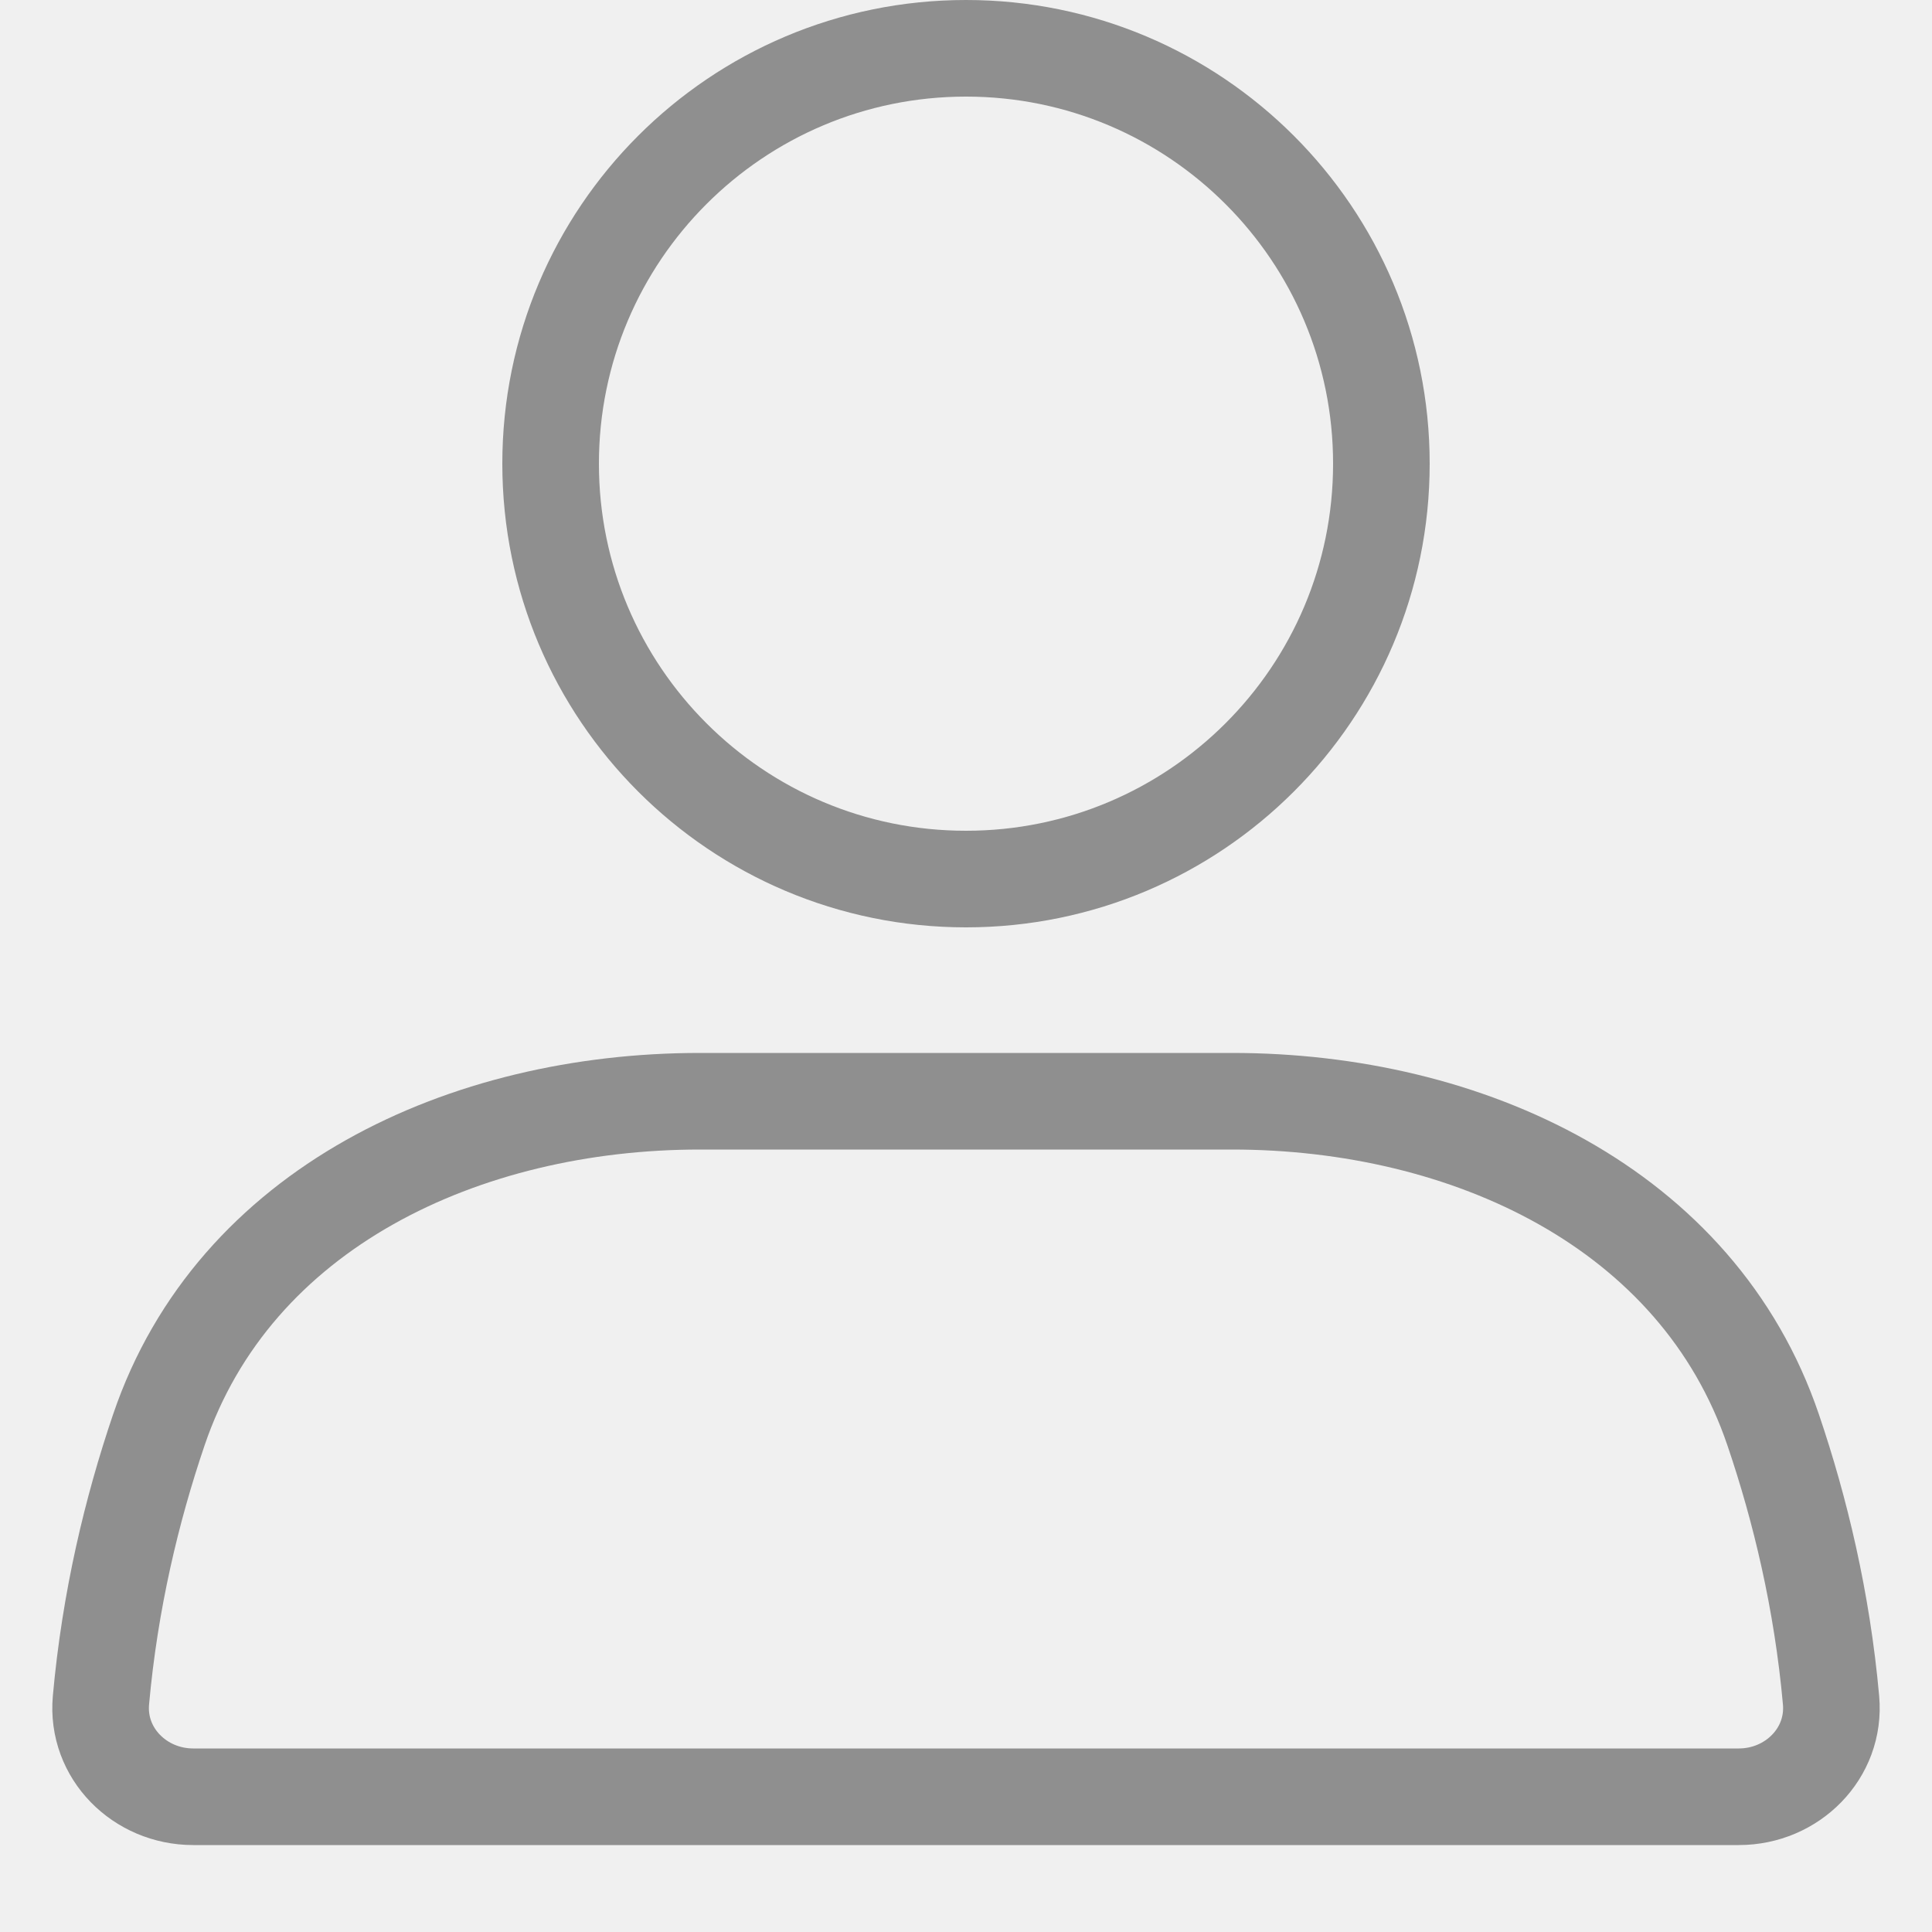
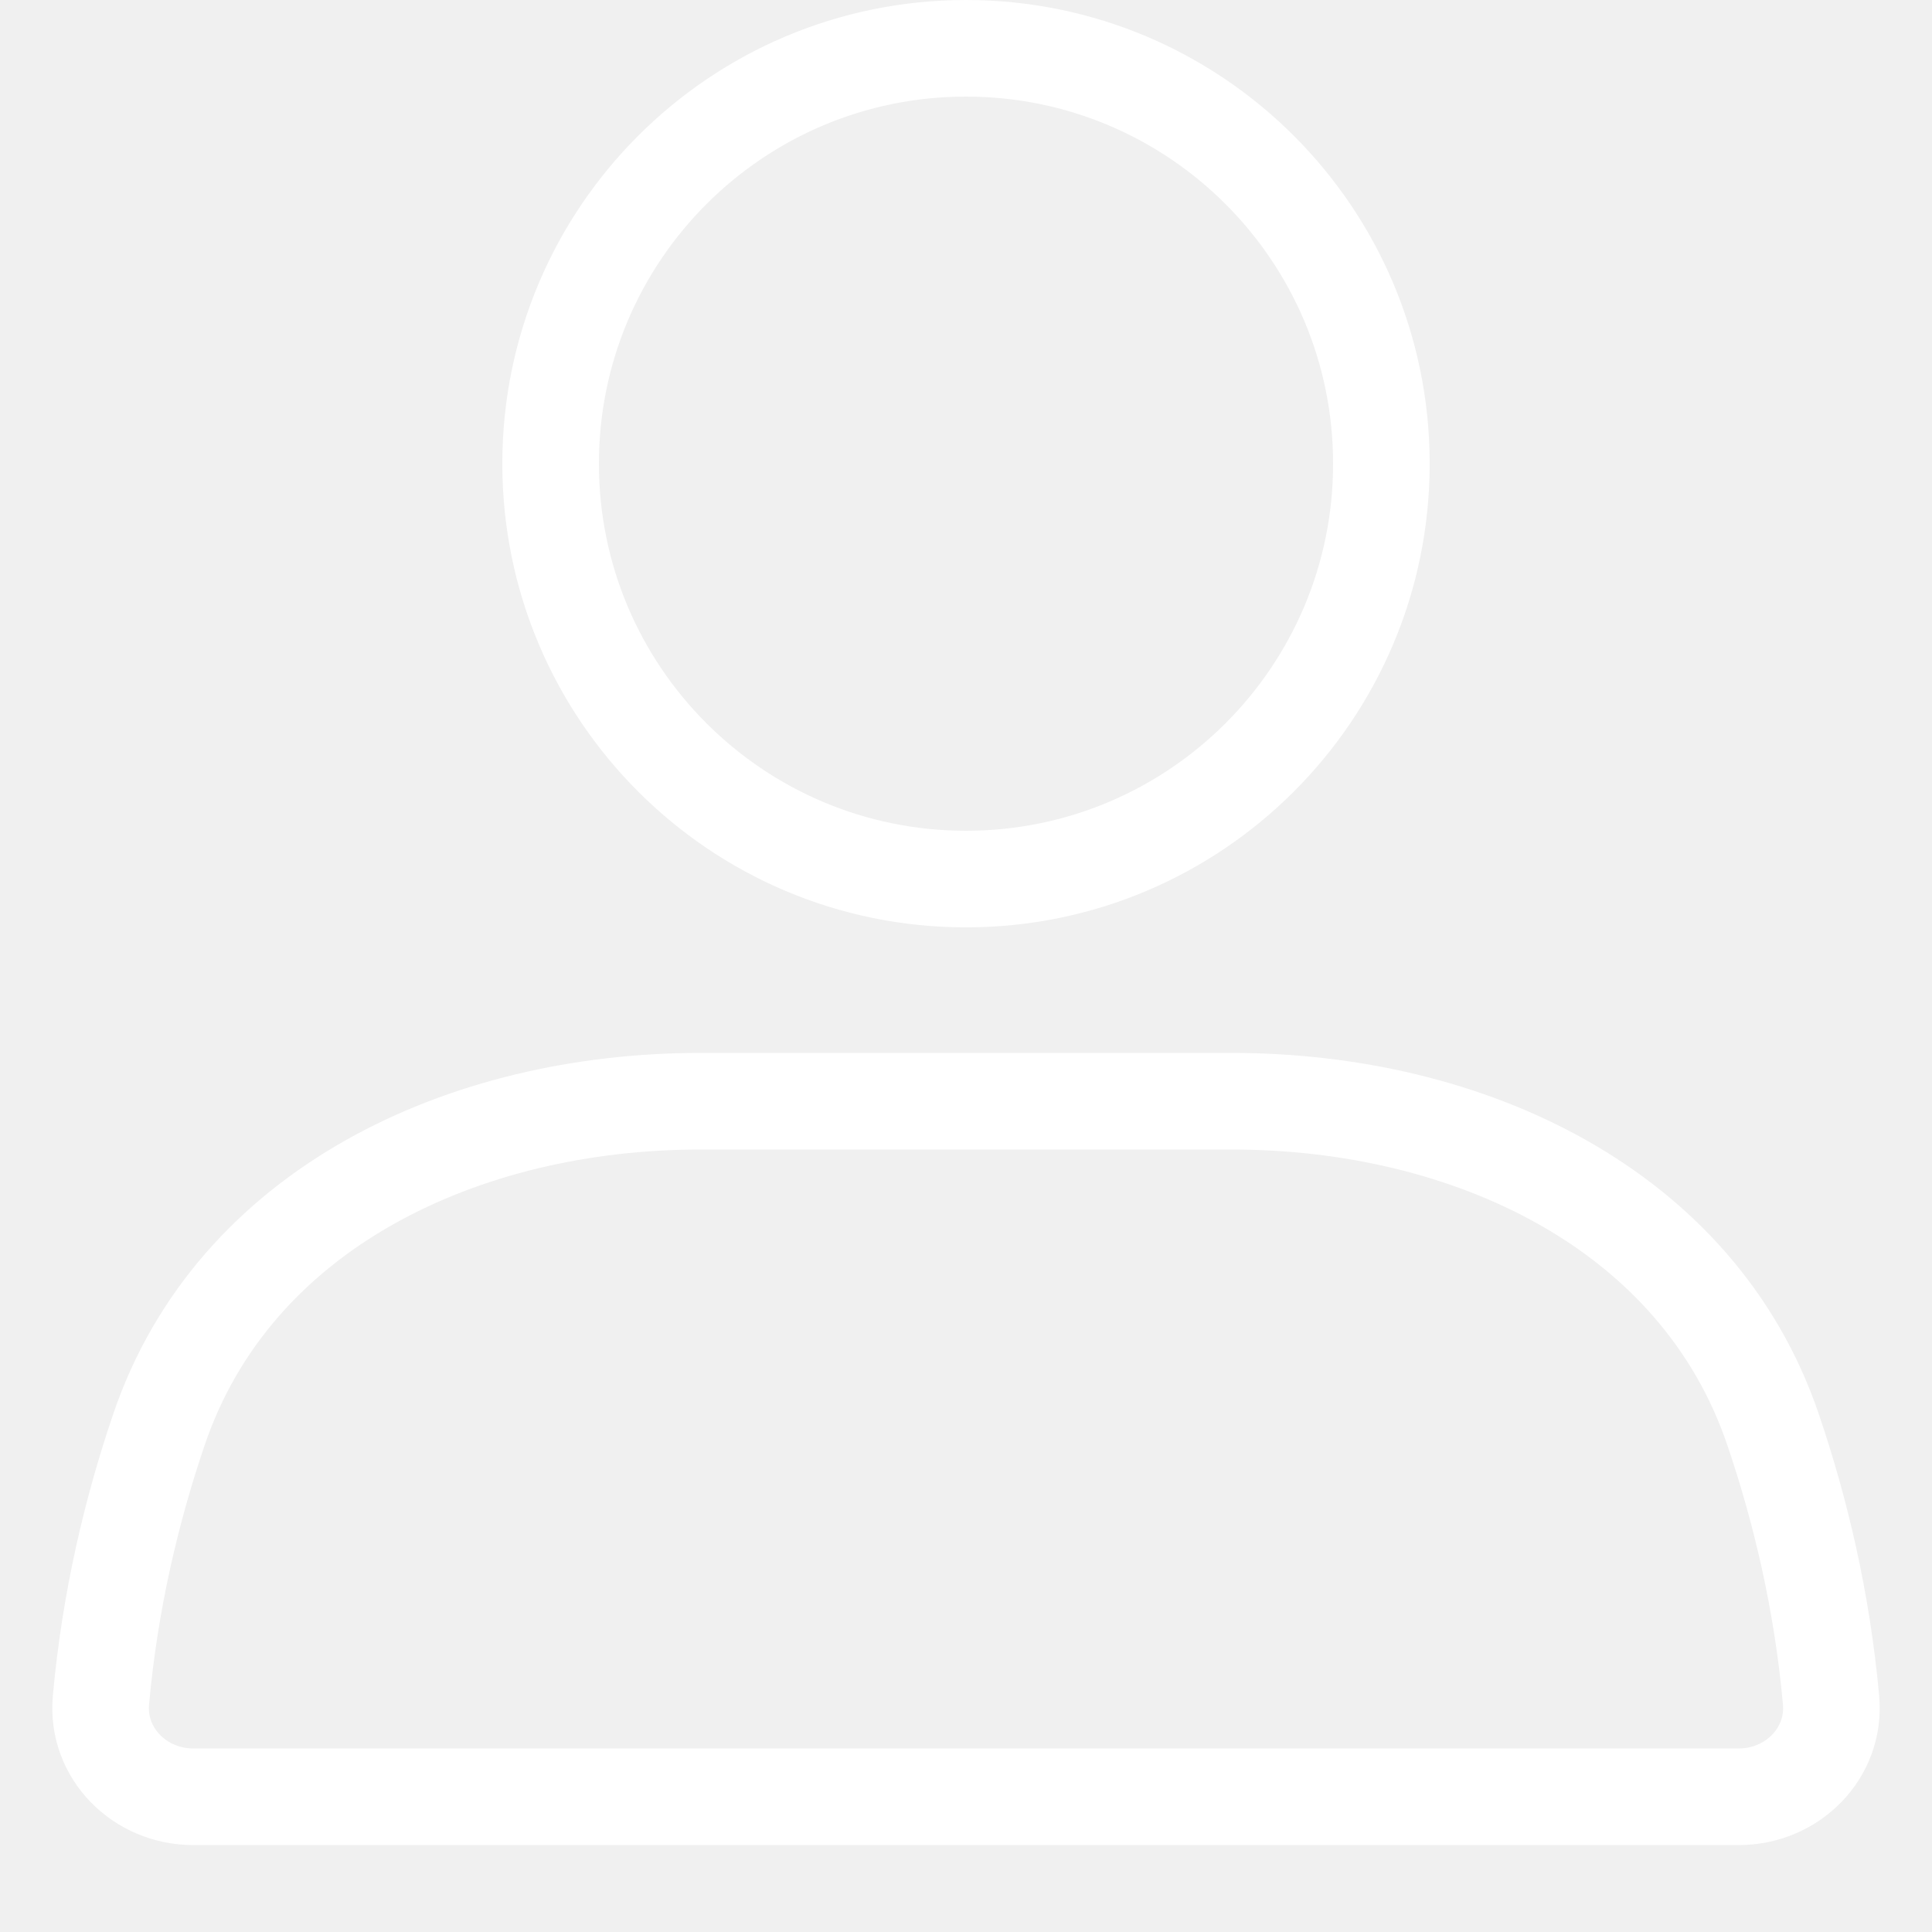
<svg xmlns="http://www.w3.org/2000/svg" width="20" height="20" viewBox="0 0 20 20" fill="none">
-   <circle cx="10" cy="4.8" r="4.3" stroke="#8F8F8F" stroke-linecap="round" />
-   <path d="M1.644 14.803C2.424 12.501 4.815 11.4 7.245 11.4H12.755C15.185 11.4 17.576 12.501 18.356 14.803C18.635 15.624 18.862 16.567 18.955 17.601C19.004 18.151 18.552 18.6 18 18.6H2C1.448 18.6 0.996 18.151 1.045 17.601C1.138 16.567 1.365 15.624 1.644 14.803Z" stroke="#8F8F8F" stroke-linecap="round" />
+   <circle cx="10" cy="4.8" r="4.3" stroke="#ffffff" stroke-linecap="round" />
+   <path d="M1.644 14.803C2.424 12.501 4.815 11.4 7.245 11.4H12.755C15.185 11.4 17.576 12.501 18.356 14.803C18.635 15.624 18.862 16.567 18.955 17.601C19.004 18.151 18.552 18.6 18 18.6H2C1.448 18.6 0.996 18.151 1.045 17.601C1.138 16.567 1.365 15.624 1.644 14.803Z" stroke="#ffffff" stroke-linecap="round" />
</svg>
